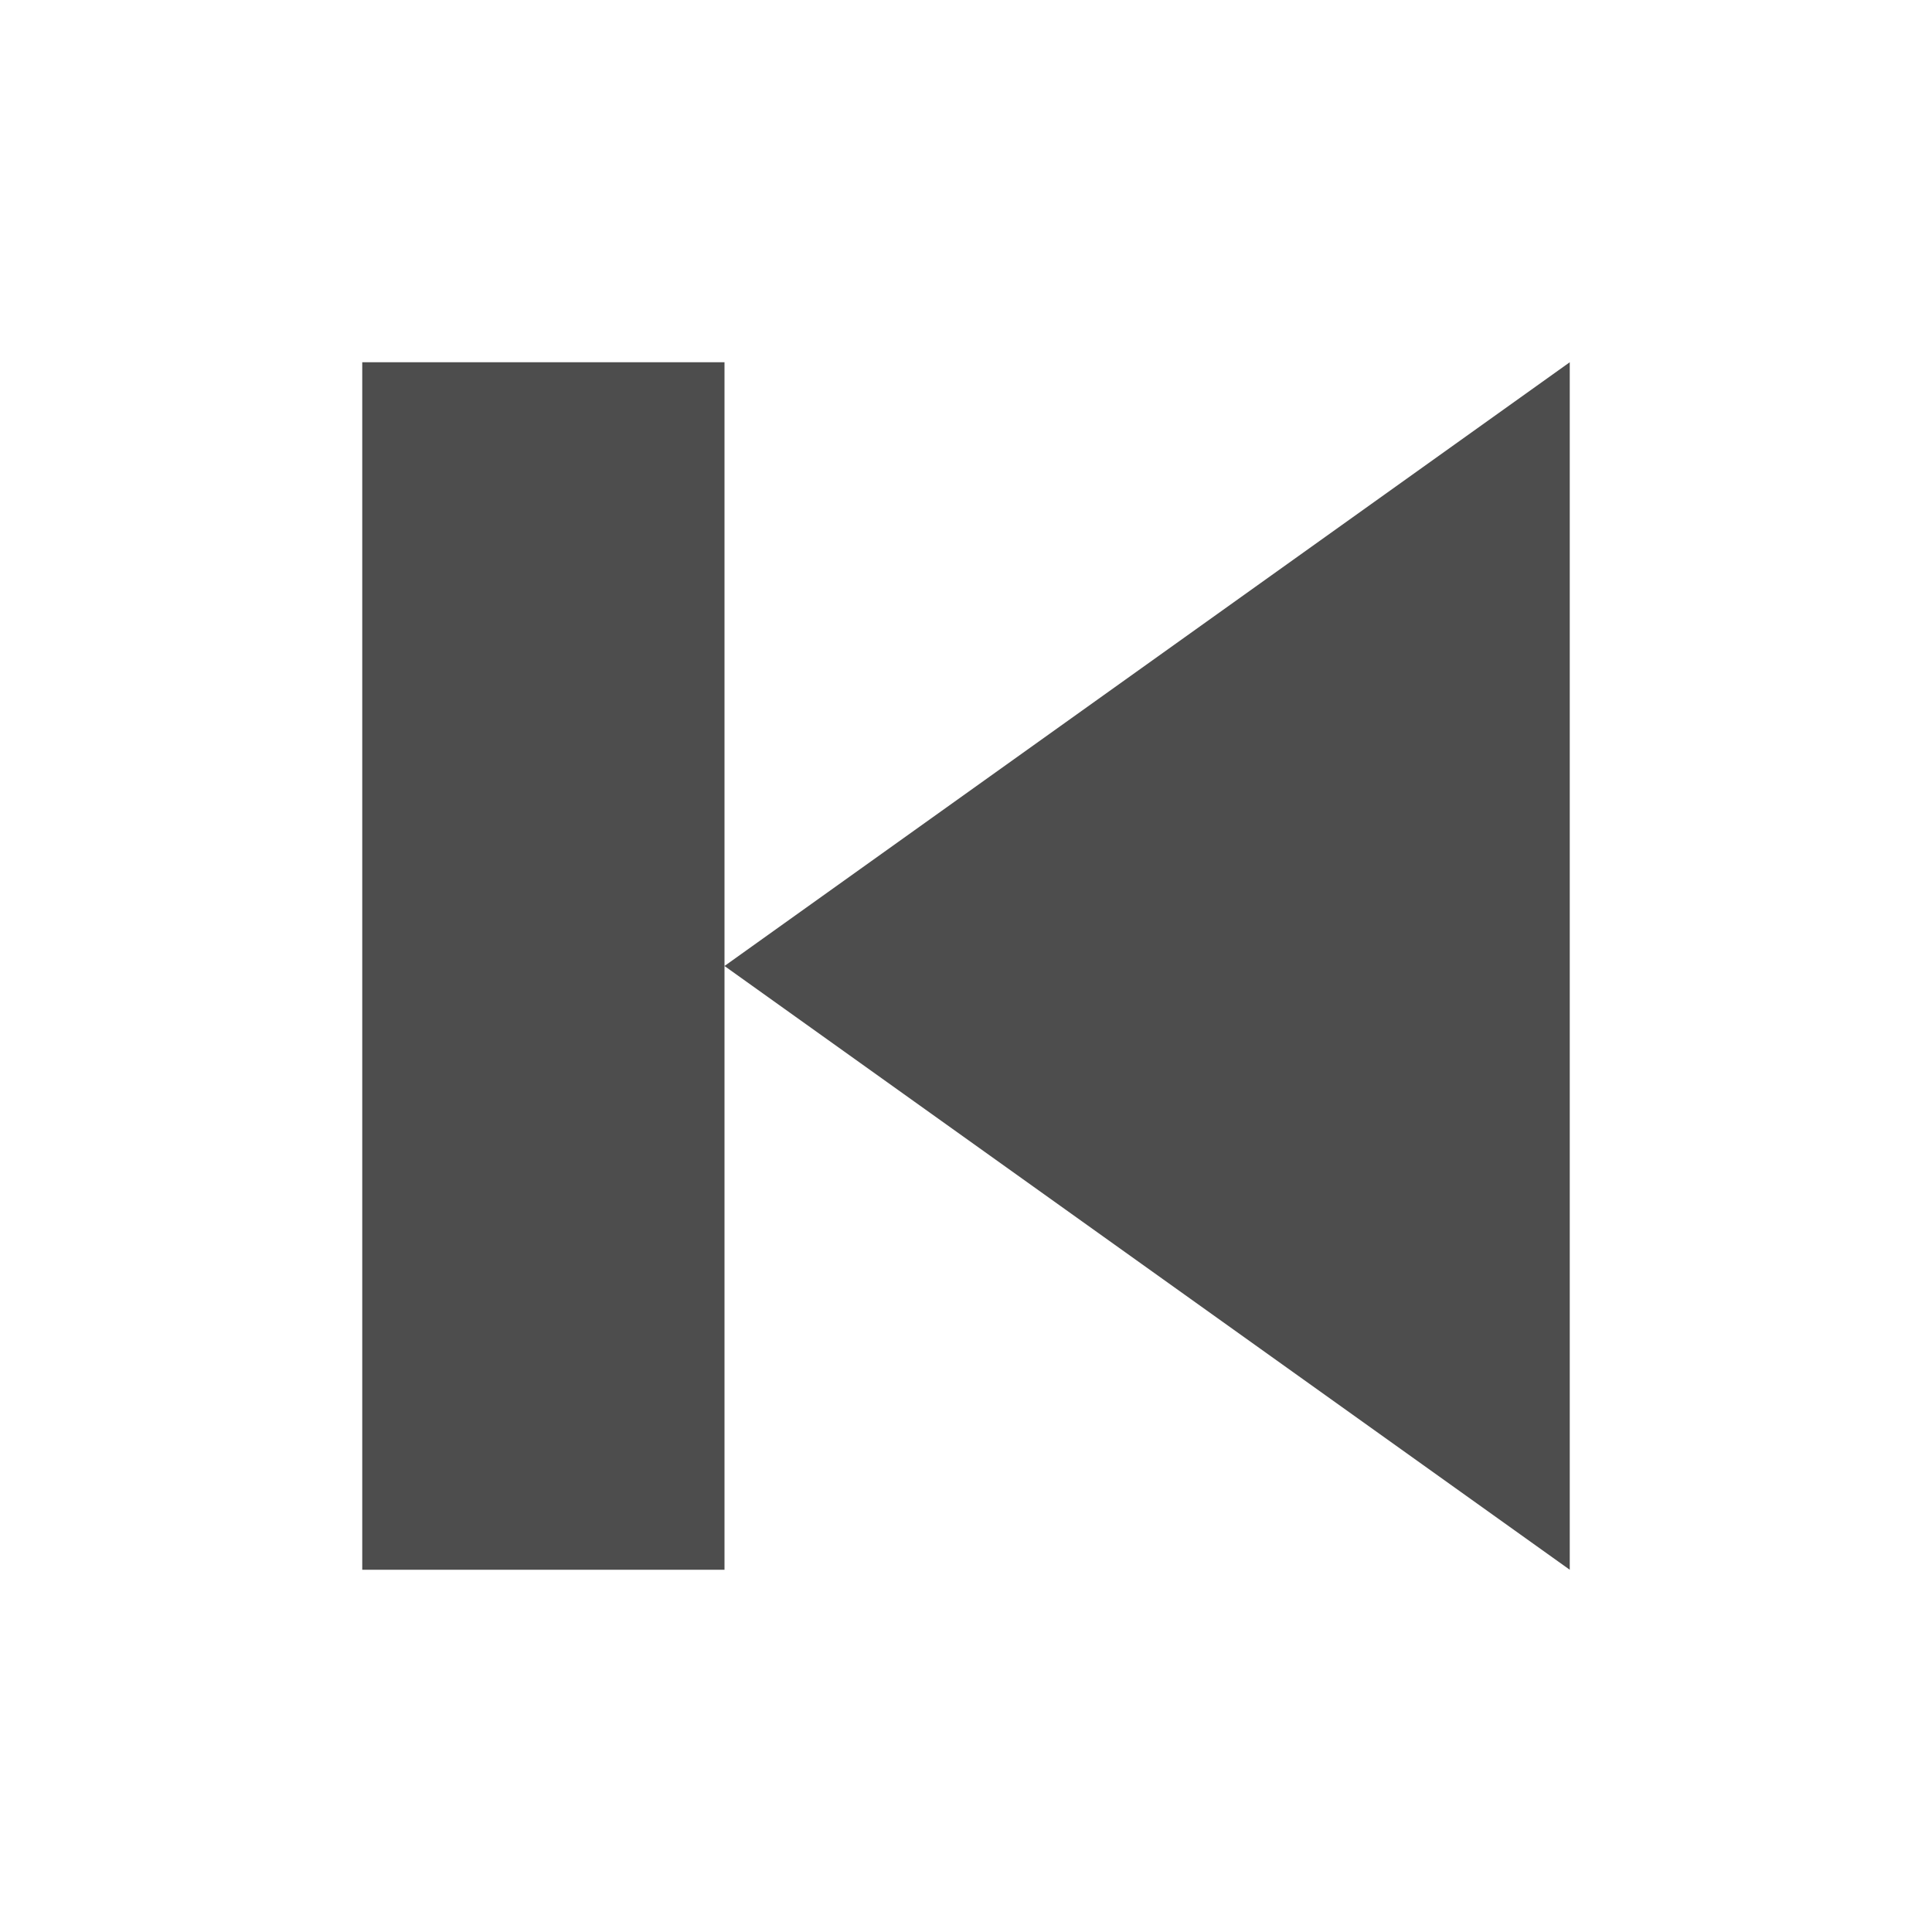
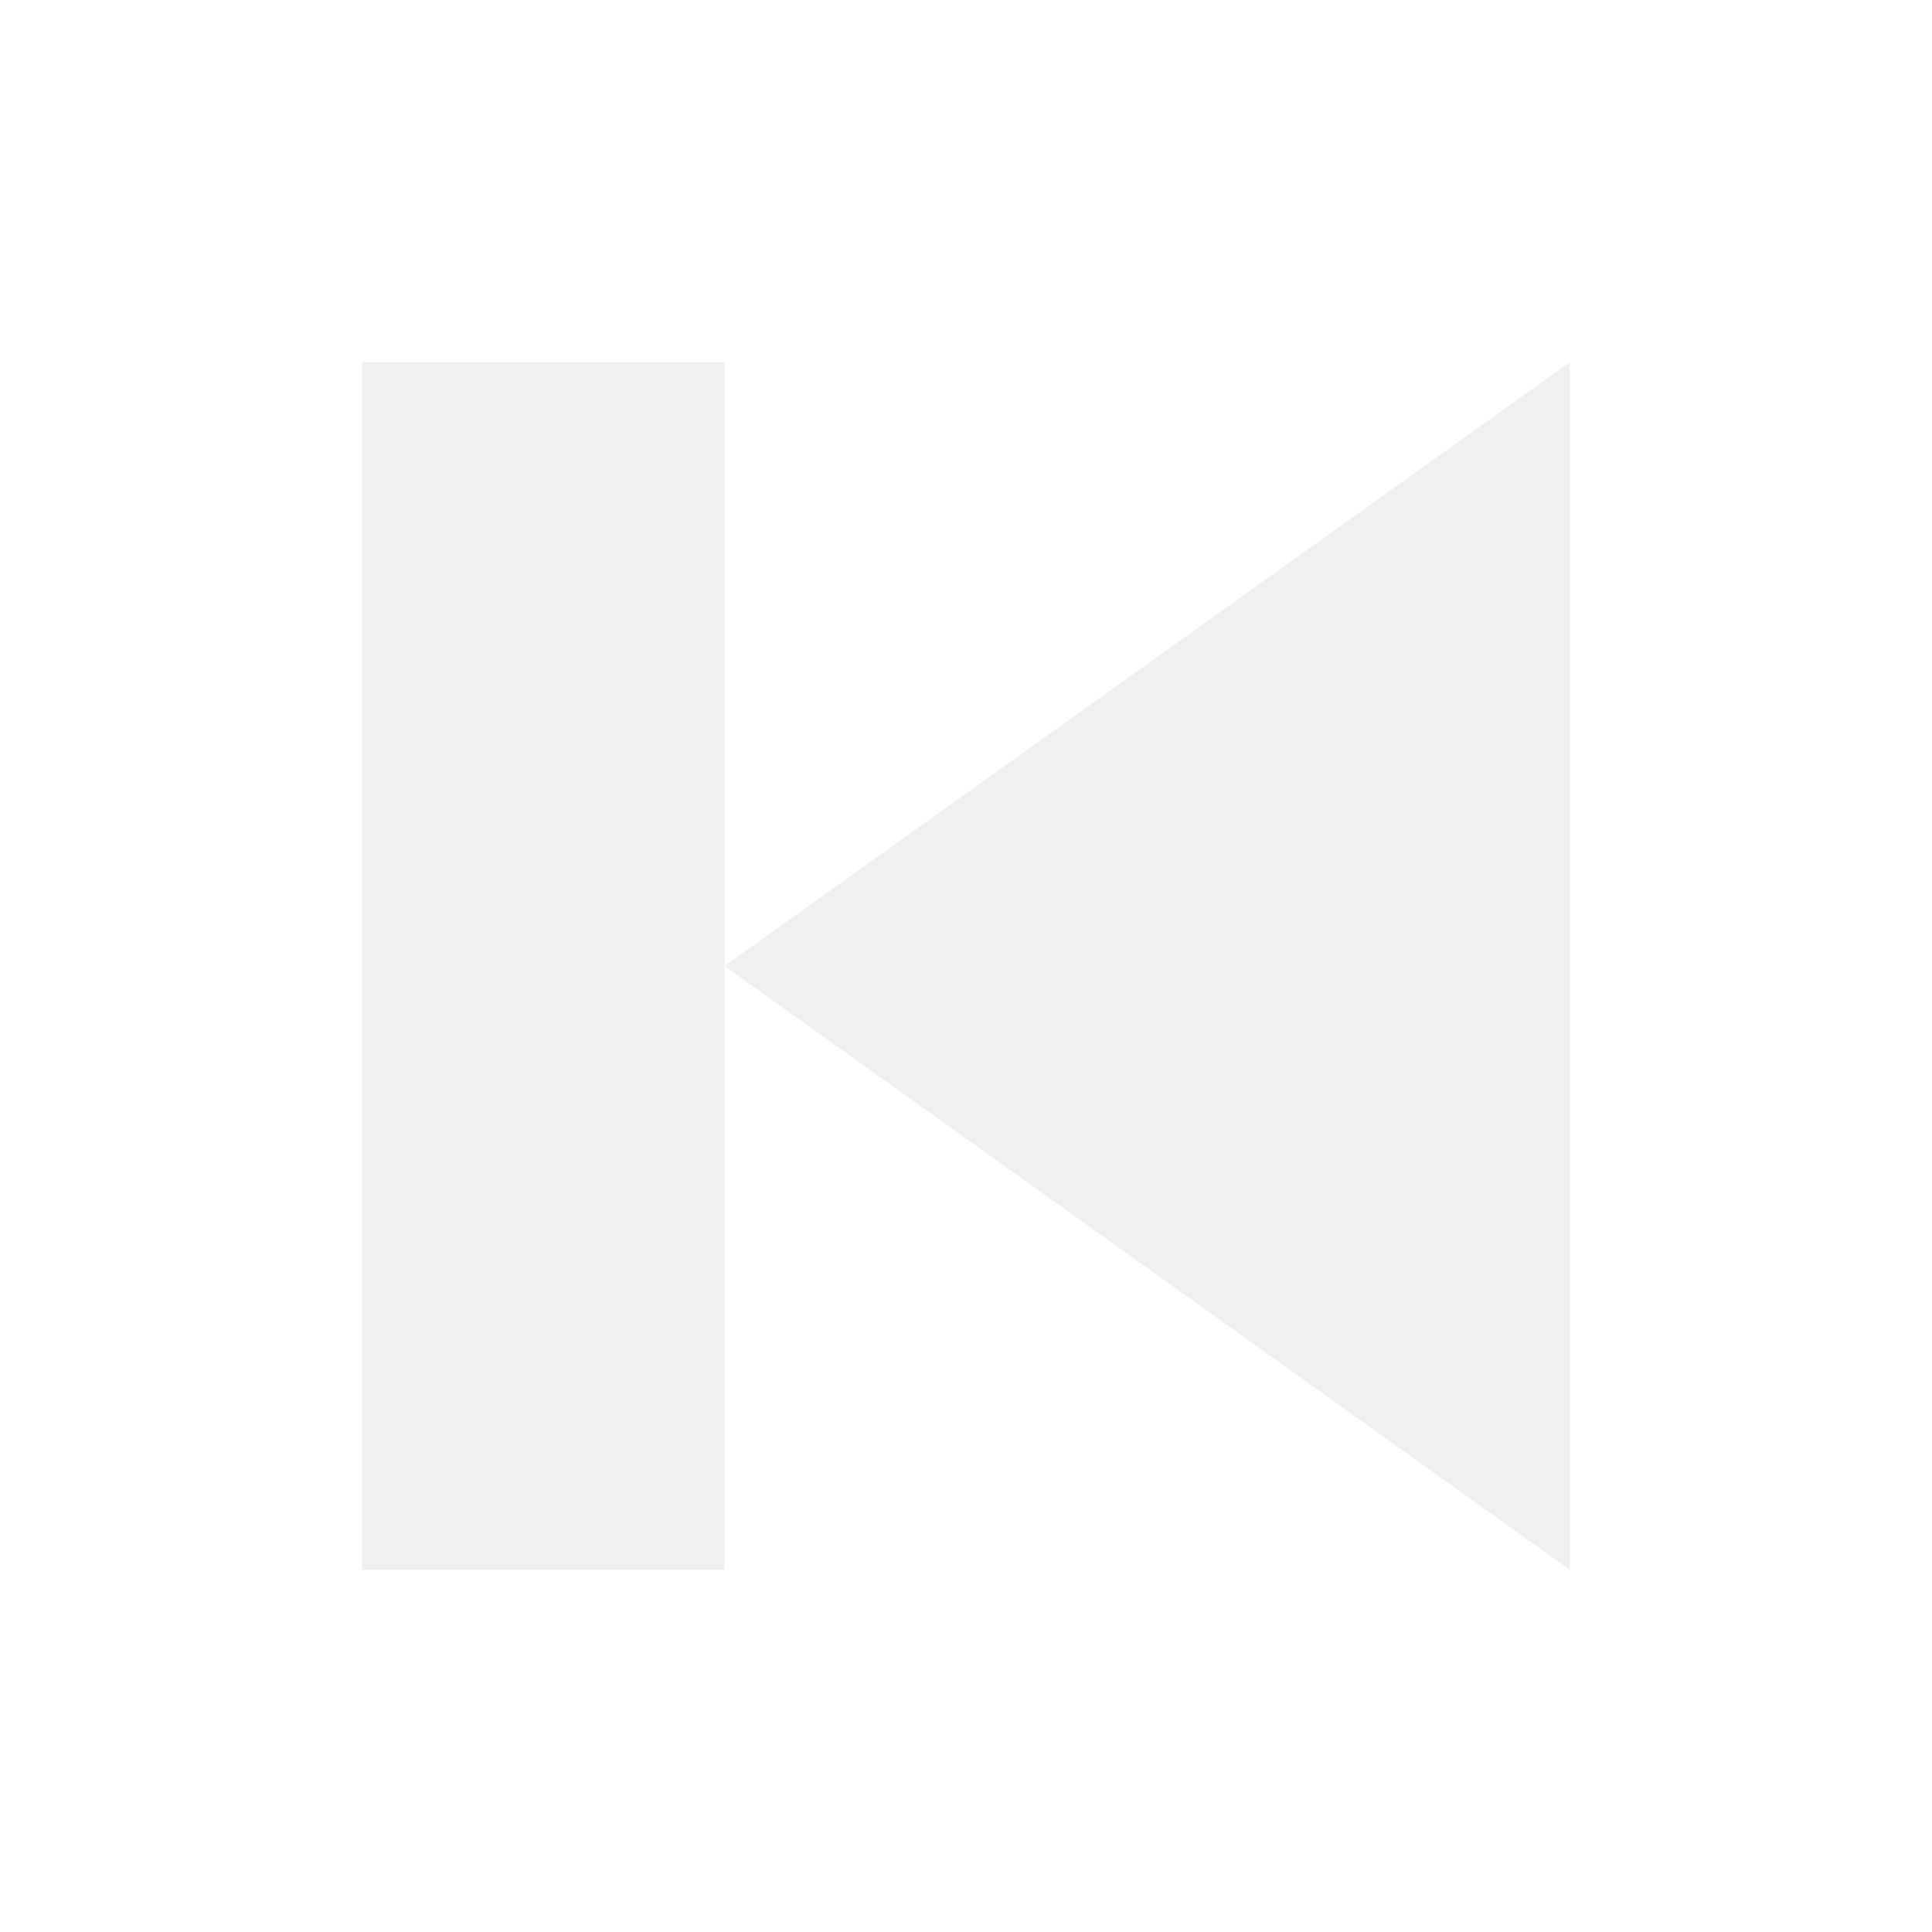
<svg xmlns="http://www.w3.org/2000/svg" viewBox="0 0 16 16">
  <defs id="defs3051">
    <style type="text/css" id="current-color-scheme">
      .ColorScheme-Text {
-         color:#4d4d4d;
+         color:#eff0f1;
      }
      </style>
  </defs>
  <path style="fill:currentColor;fill-opacity:1;stroke:none" d="m 3 3 0 10 3 0 0 -5 0 -5 z M 6 8 l 7 5 0 -10 z" class="ColorScheme-Text" />
</svg>
